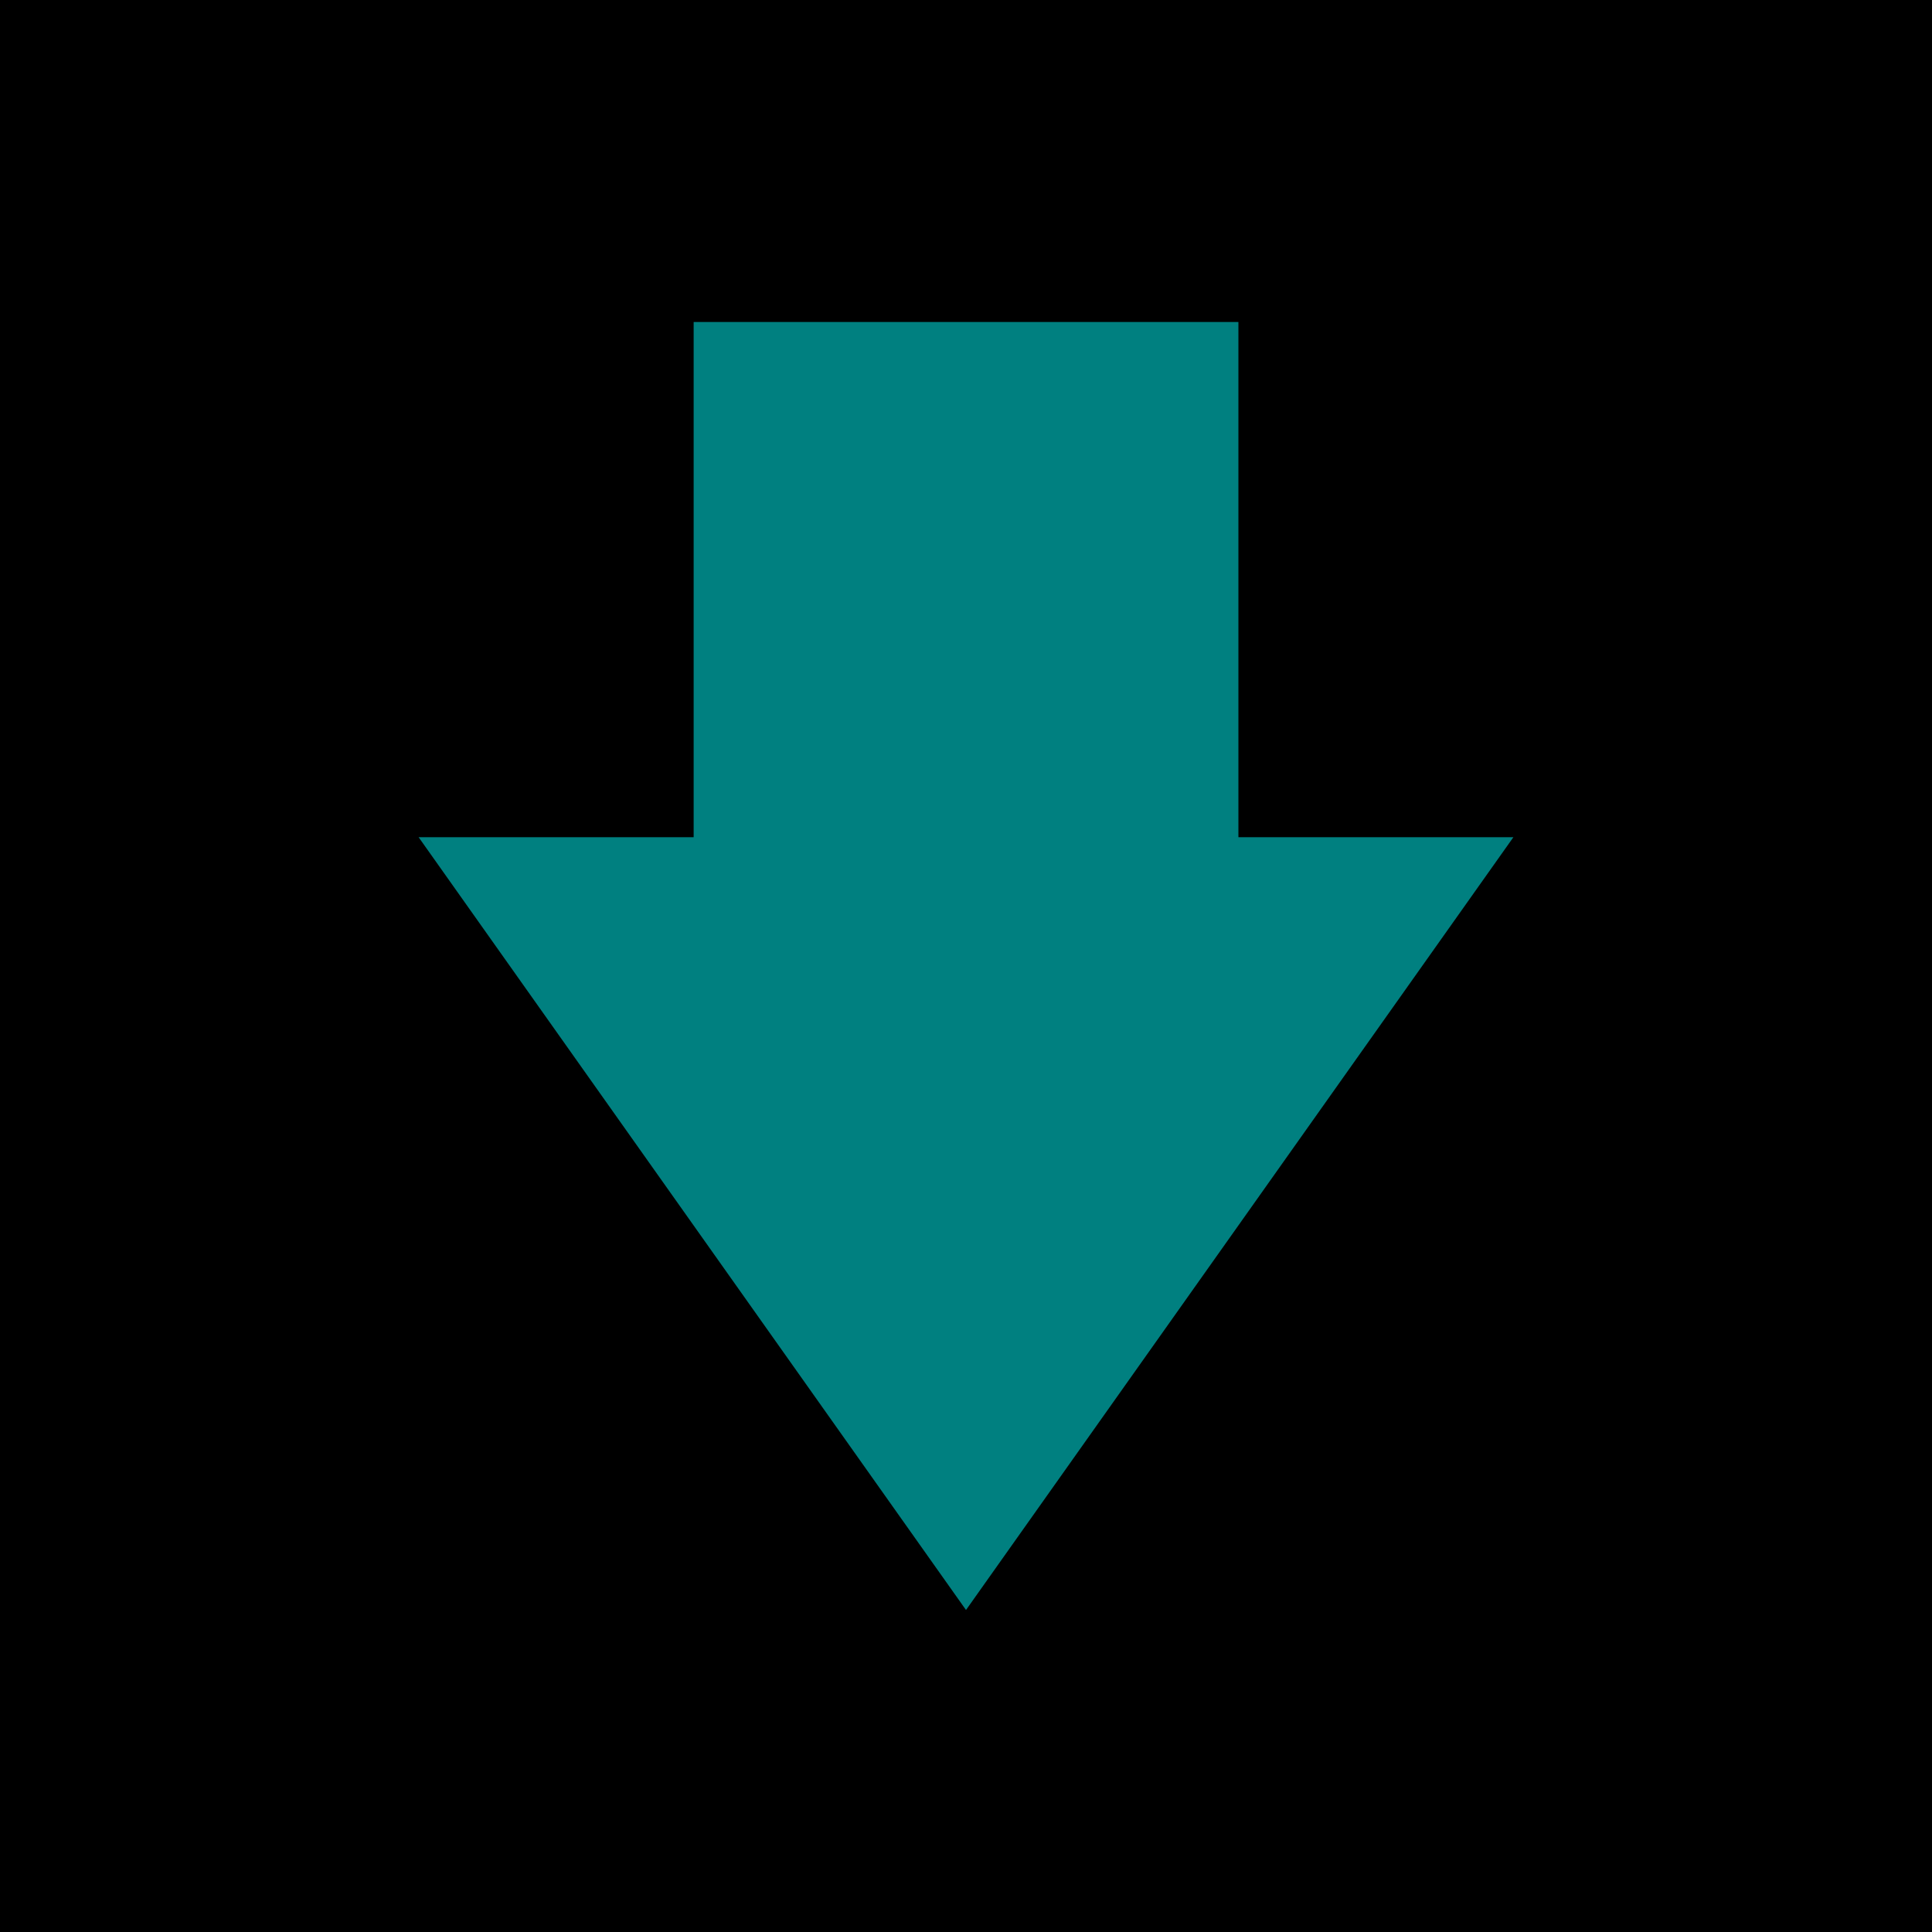
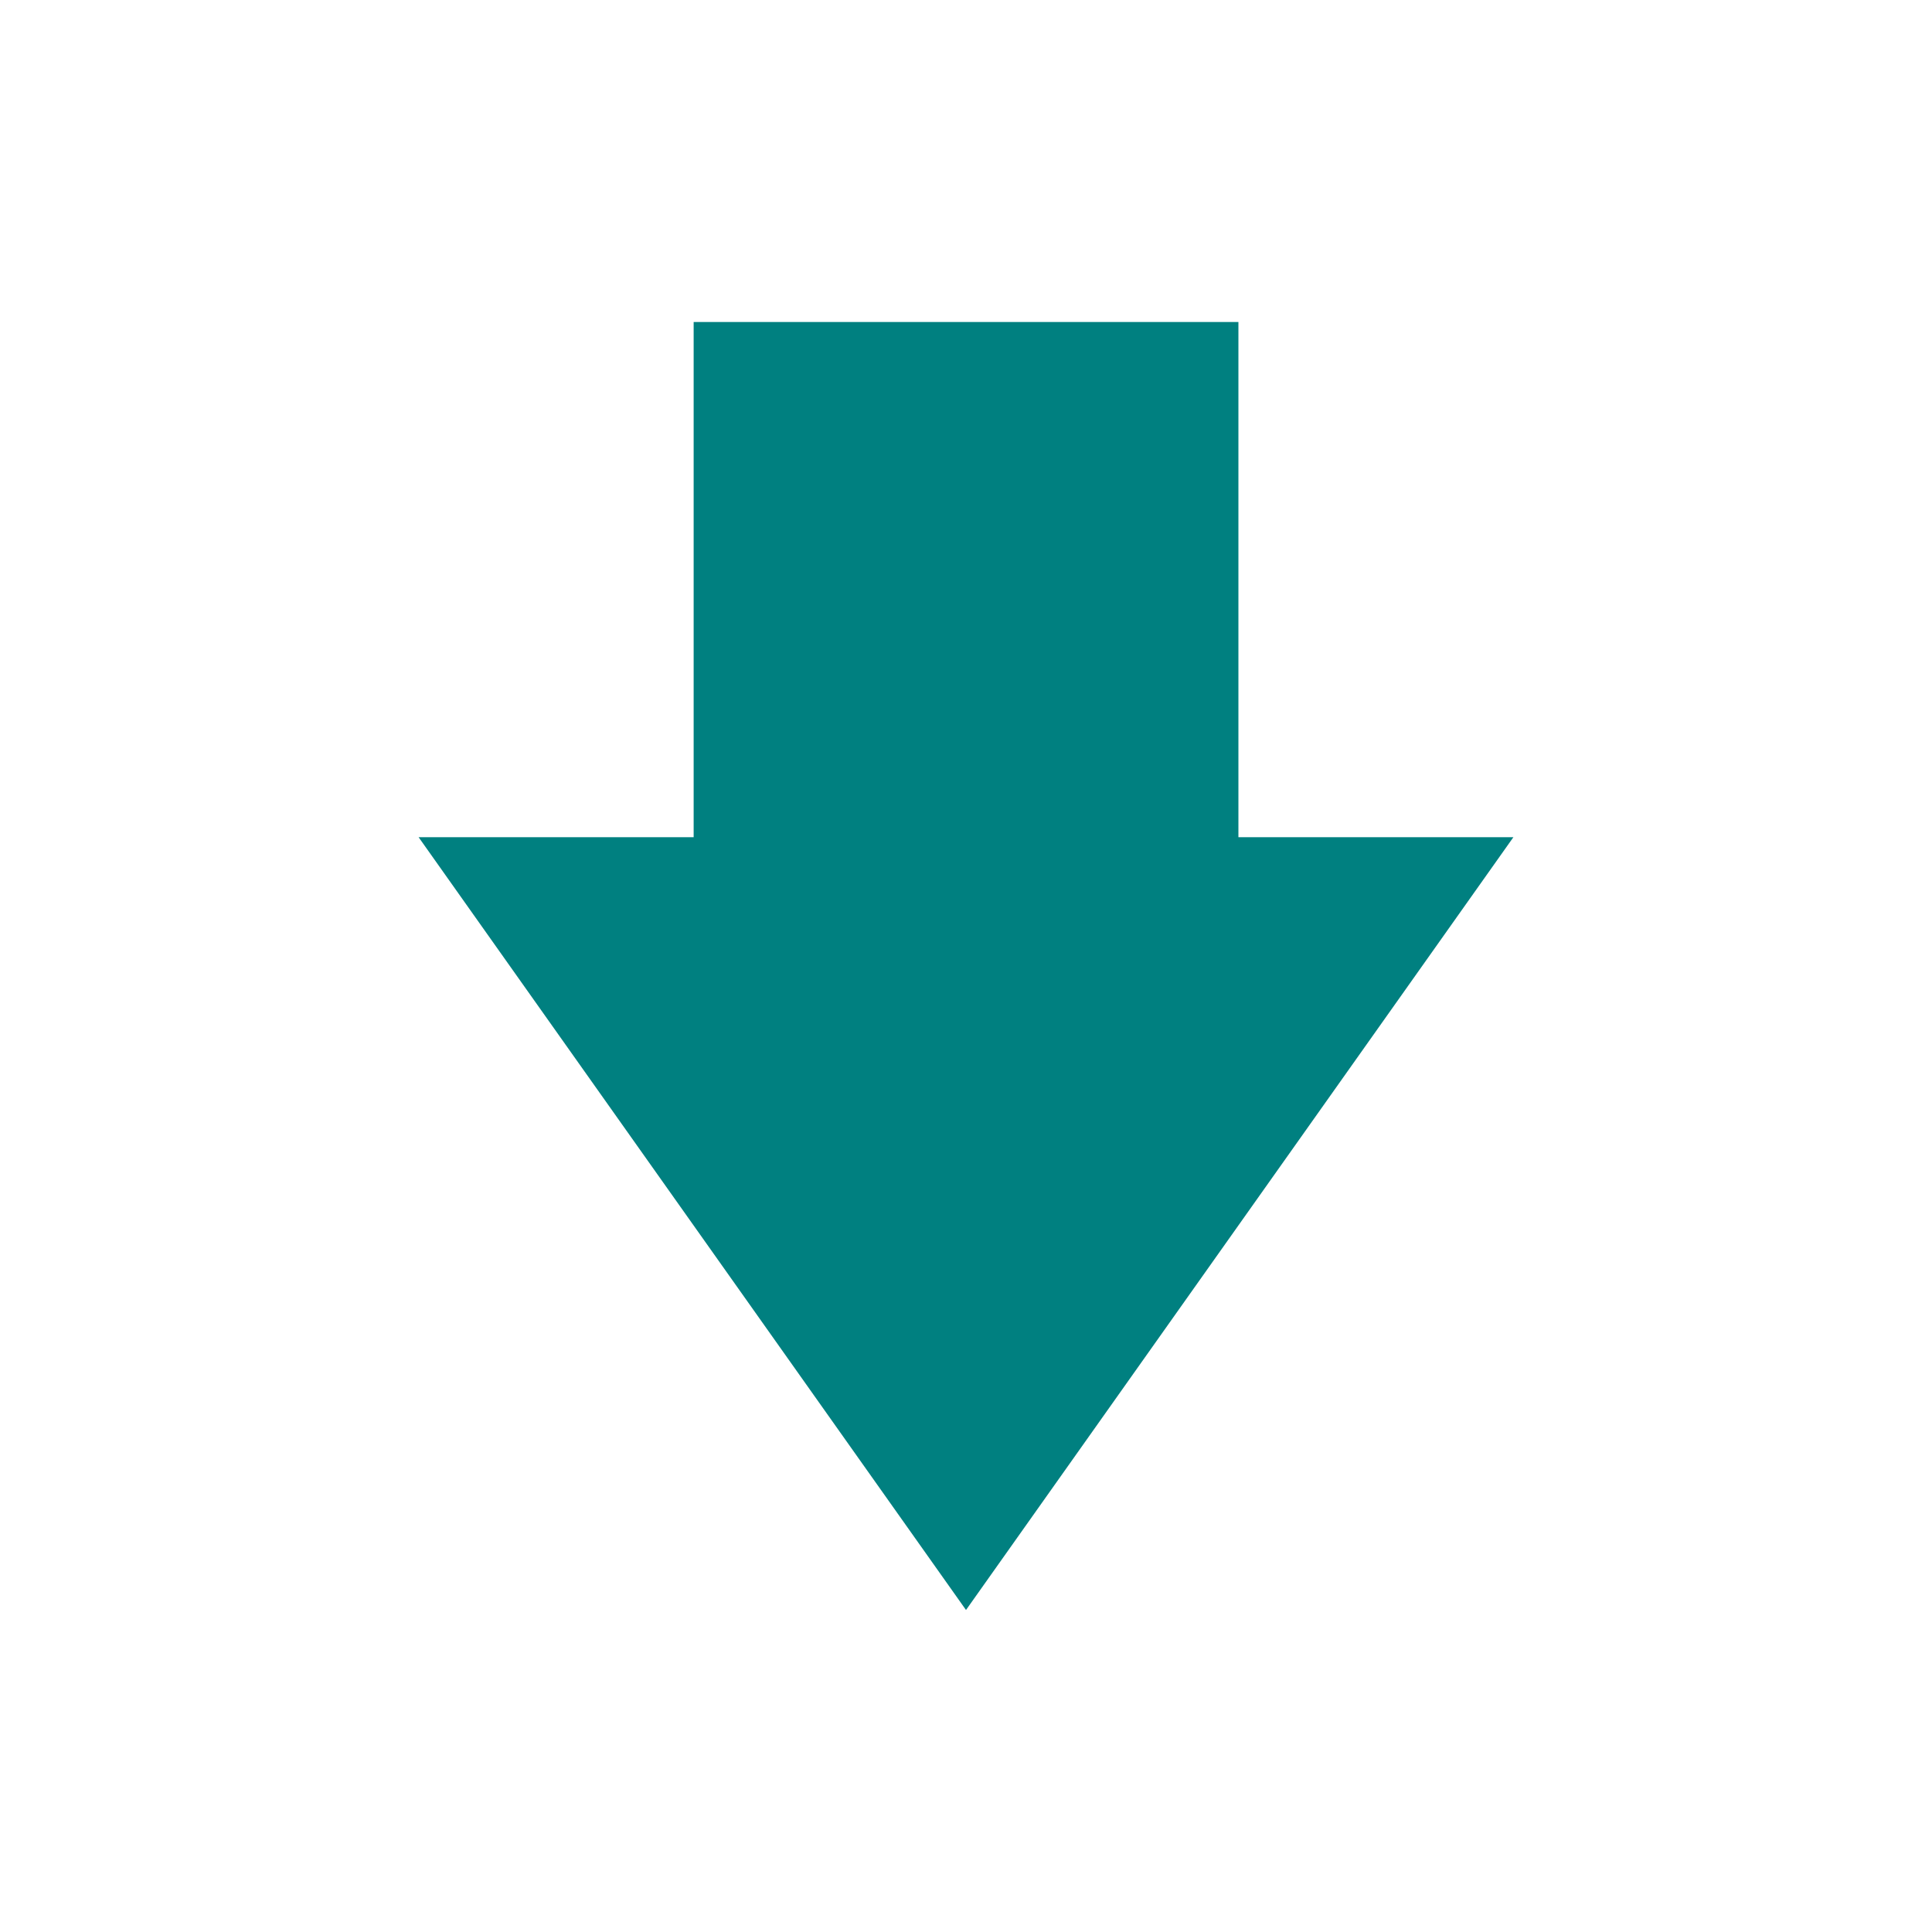
<svg xmlns="http://www.w3.org/2000/svg" width="30mm" height="30mm" viewBox="0 0 30 30" version="1.1" id="svg5">
  <defs id="defs2" />
  <g id="layer1">
-     <rect style="fill:#000000;fill-opacity:1;stroke:#000000;stroke-width:0;stroke-dasharray:none;stroke-opacity:1" id="rect4280" width="30" height="30" x="5.2657469e-07" y="5.2657469e-07" />
+     <rect style="fill:#000000;fill-opacity:0;stroke:#000000;stroke-width:0;stroke-dasharray:none;stroke-opacity:1" id="rect4280" width="30" height="30" x="5.2657469e-07" y="5.2657469e-07" />
    <rect style="fill:#008080;fill-opacity:1;stroke:none;stroke-width:5;stroke-dasharray:none;stroke-opacity:1" id="rect5591" width="8.459" height="12.218" x="10.771" y="5" />
    <path style="fill:#008080;fill-opacity:1;stroke:none;stroke-width:5;stroke-dasharray:none;stroke-opacity:1" id="path6325" d="M 3.615,27.763 -11.475,1.626 l 30.18,-8e-7 z" transform="matrix(0.5632878,0,0,0.4591261,12.96377,12.25328)" />
  </g>
</svg>
